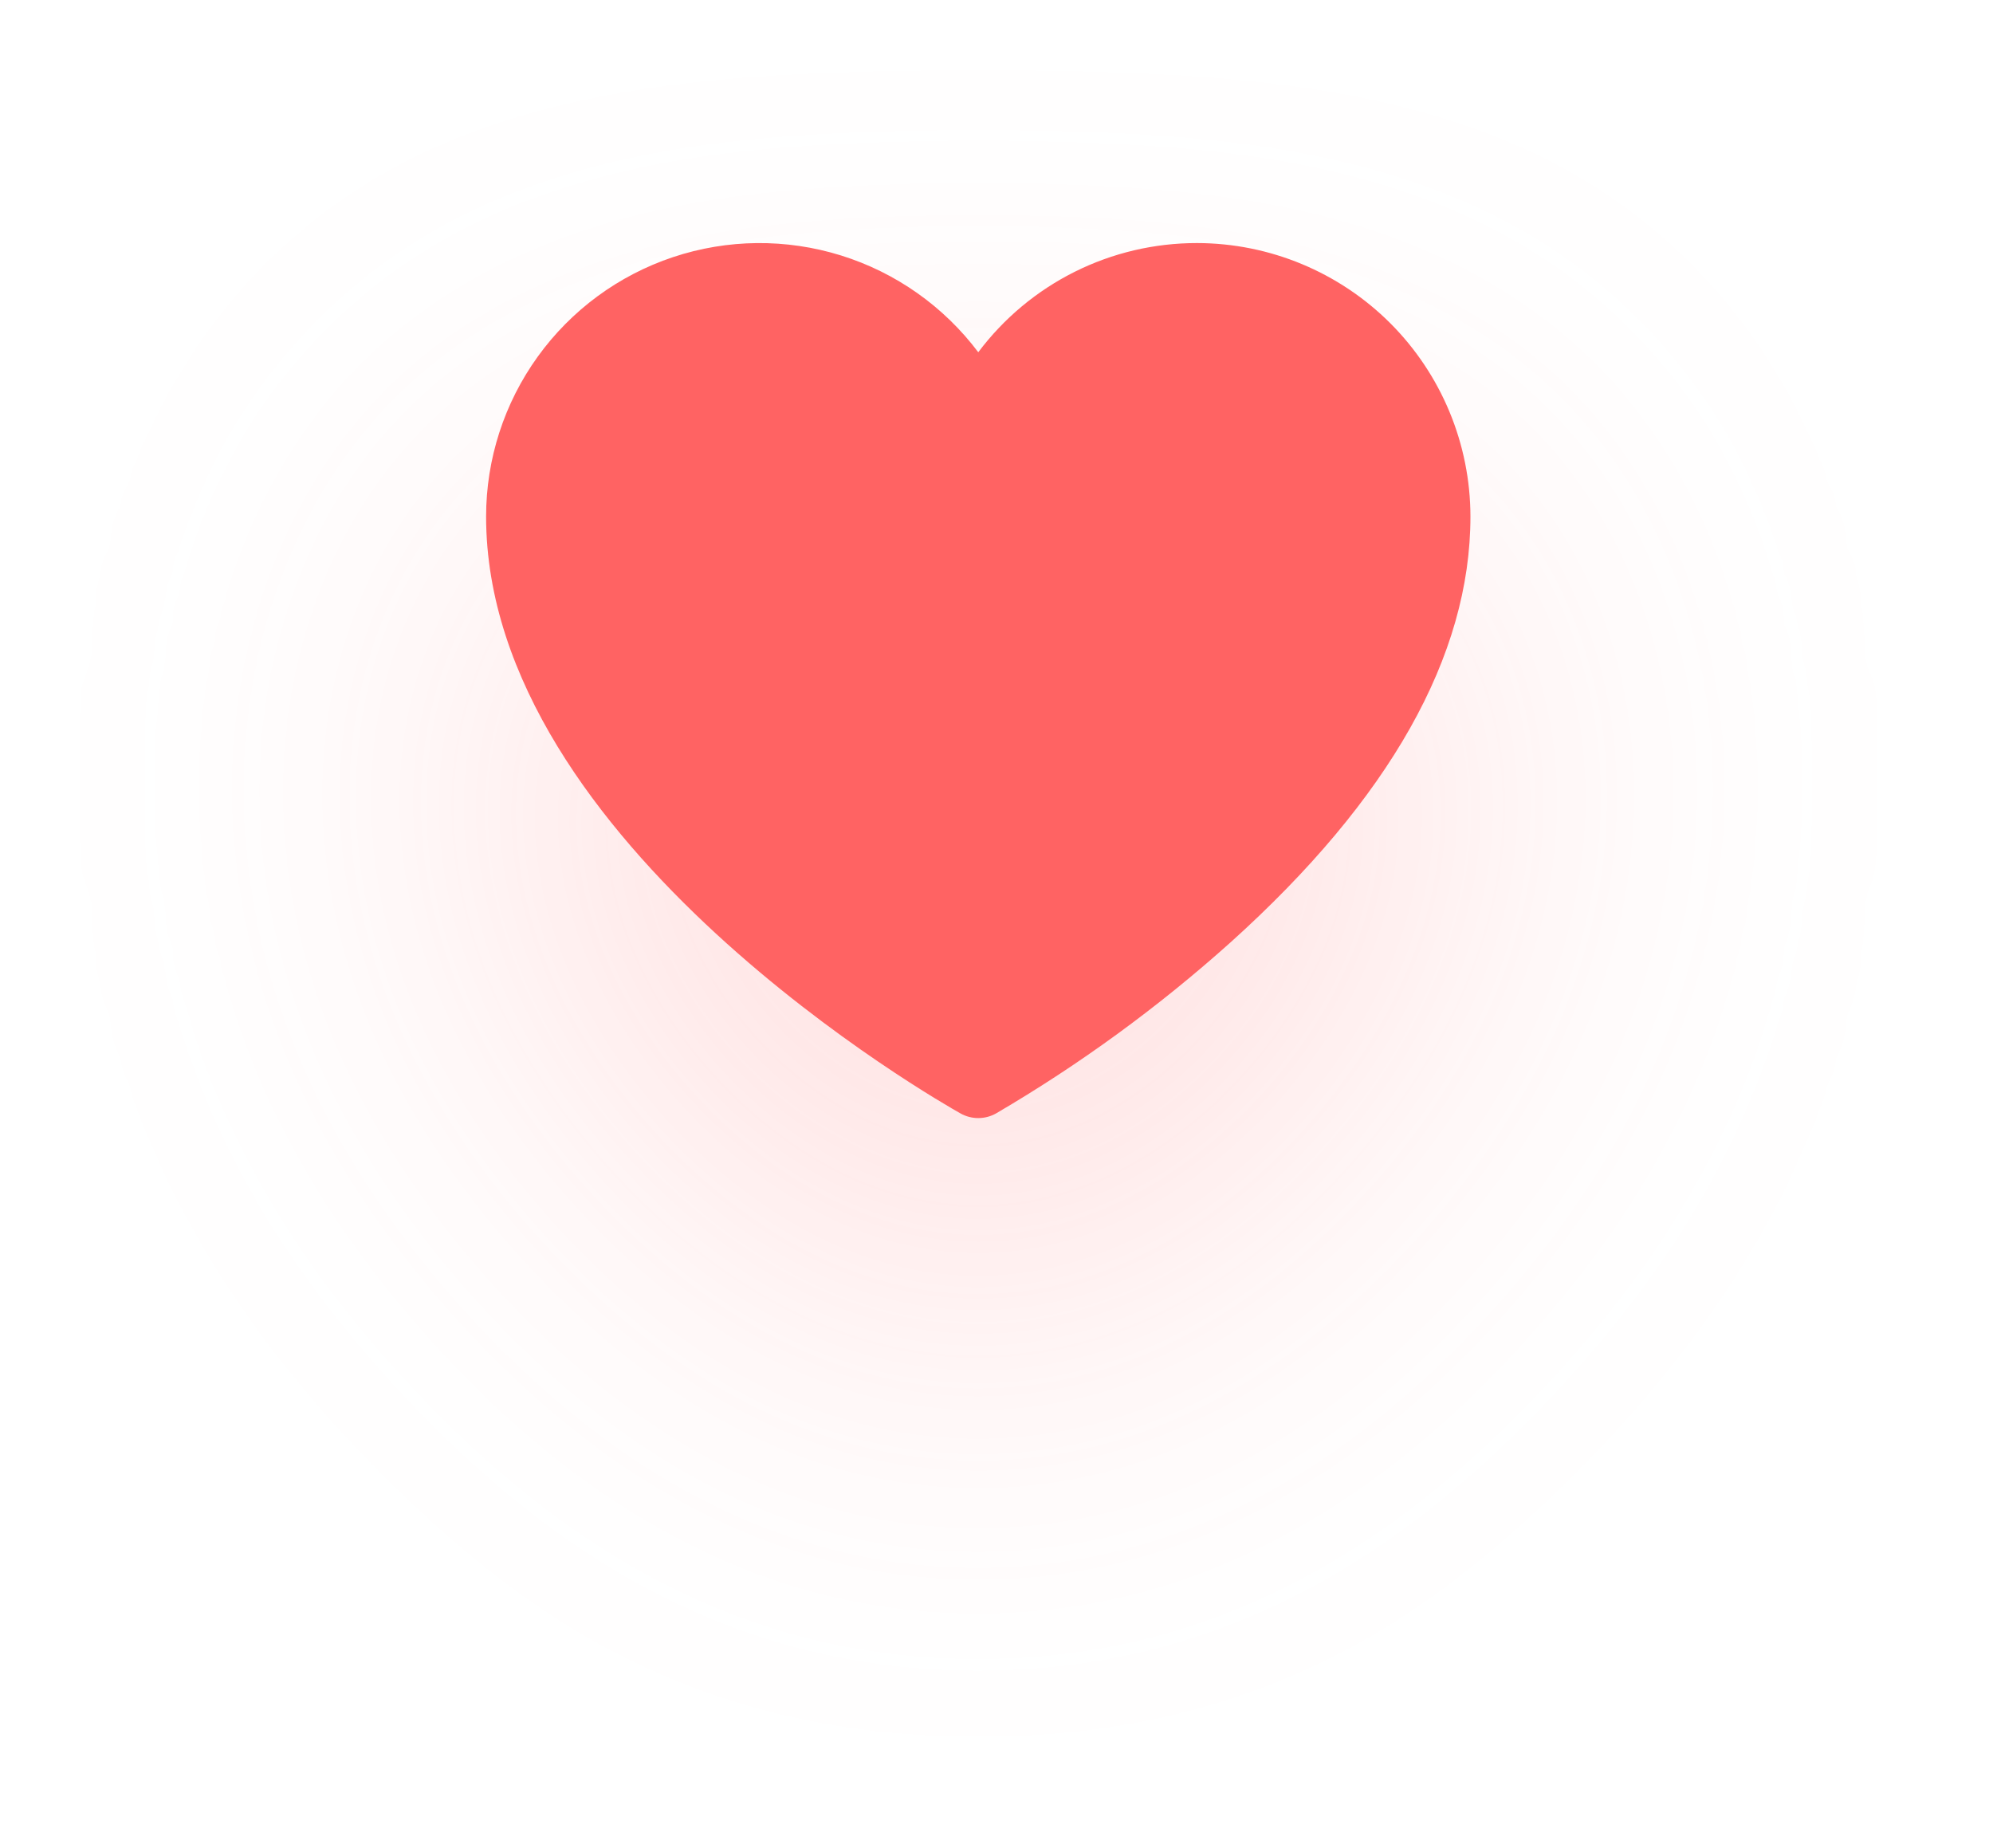
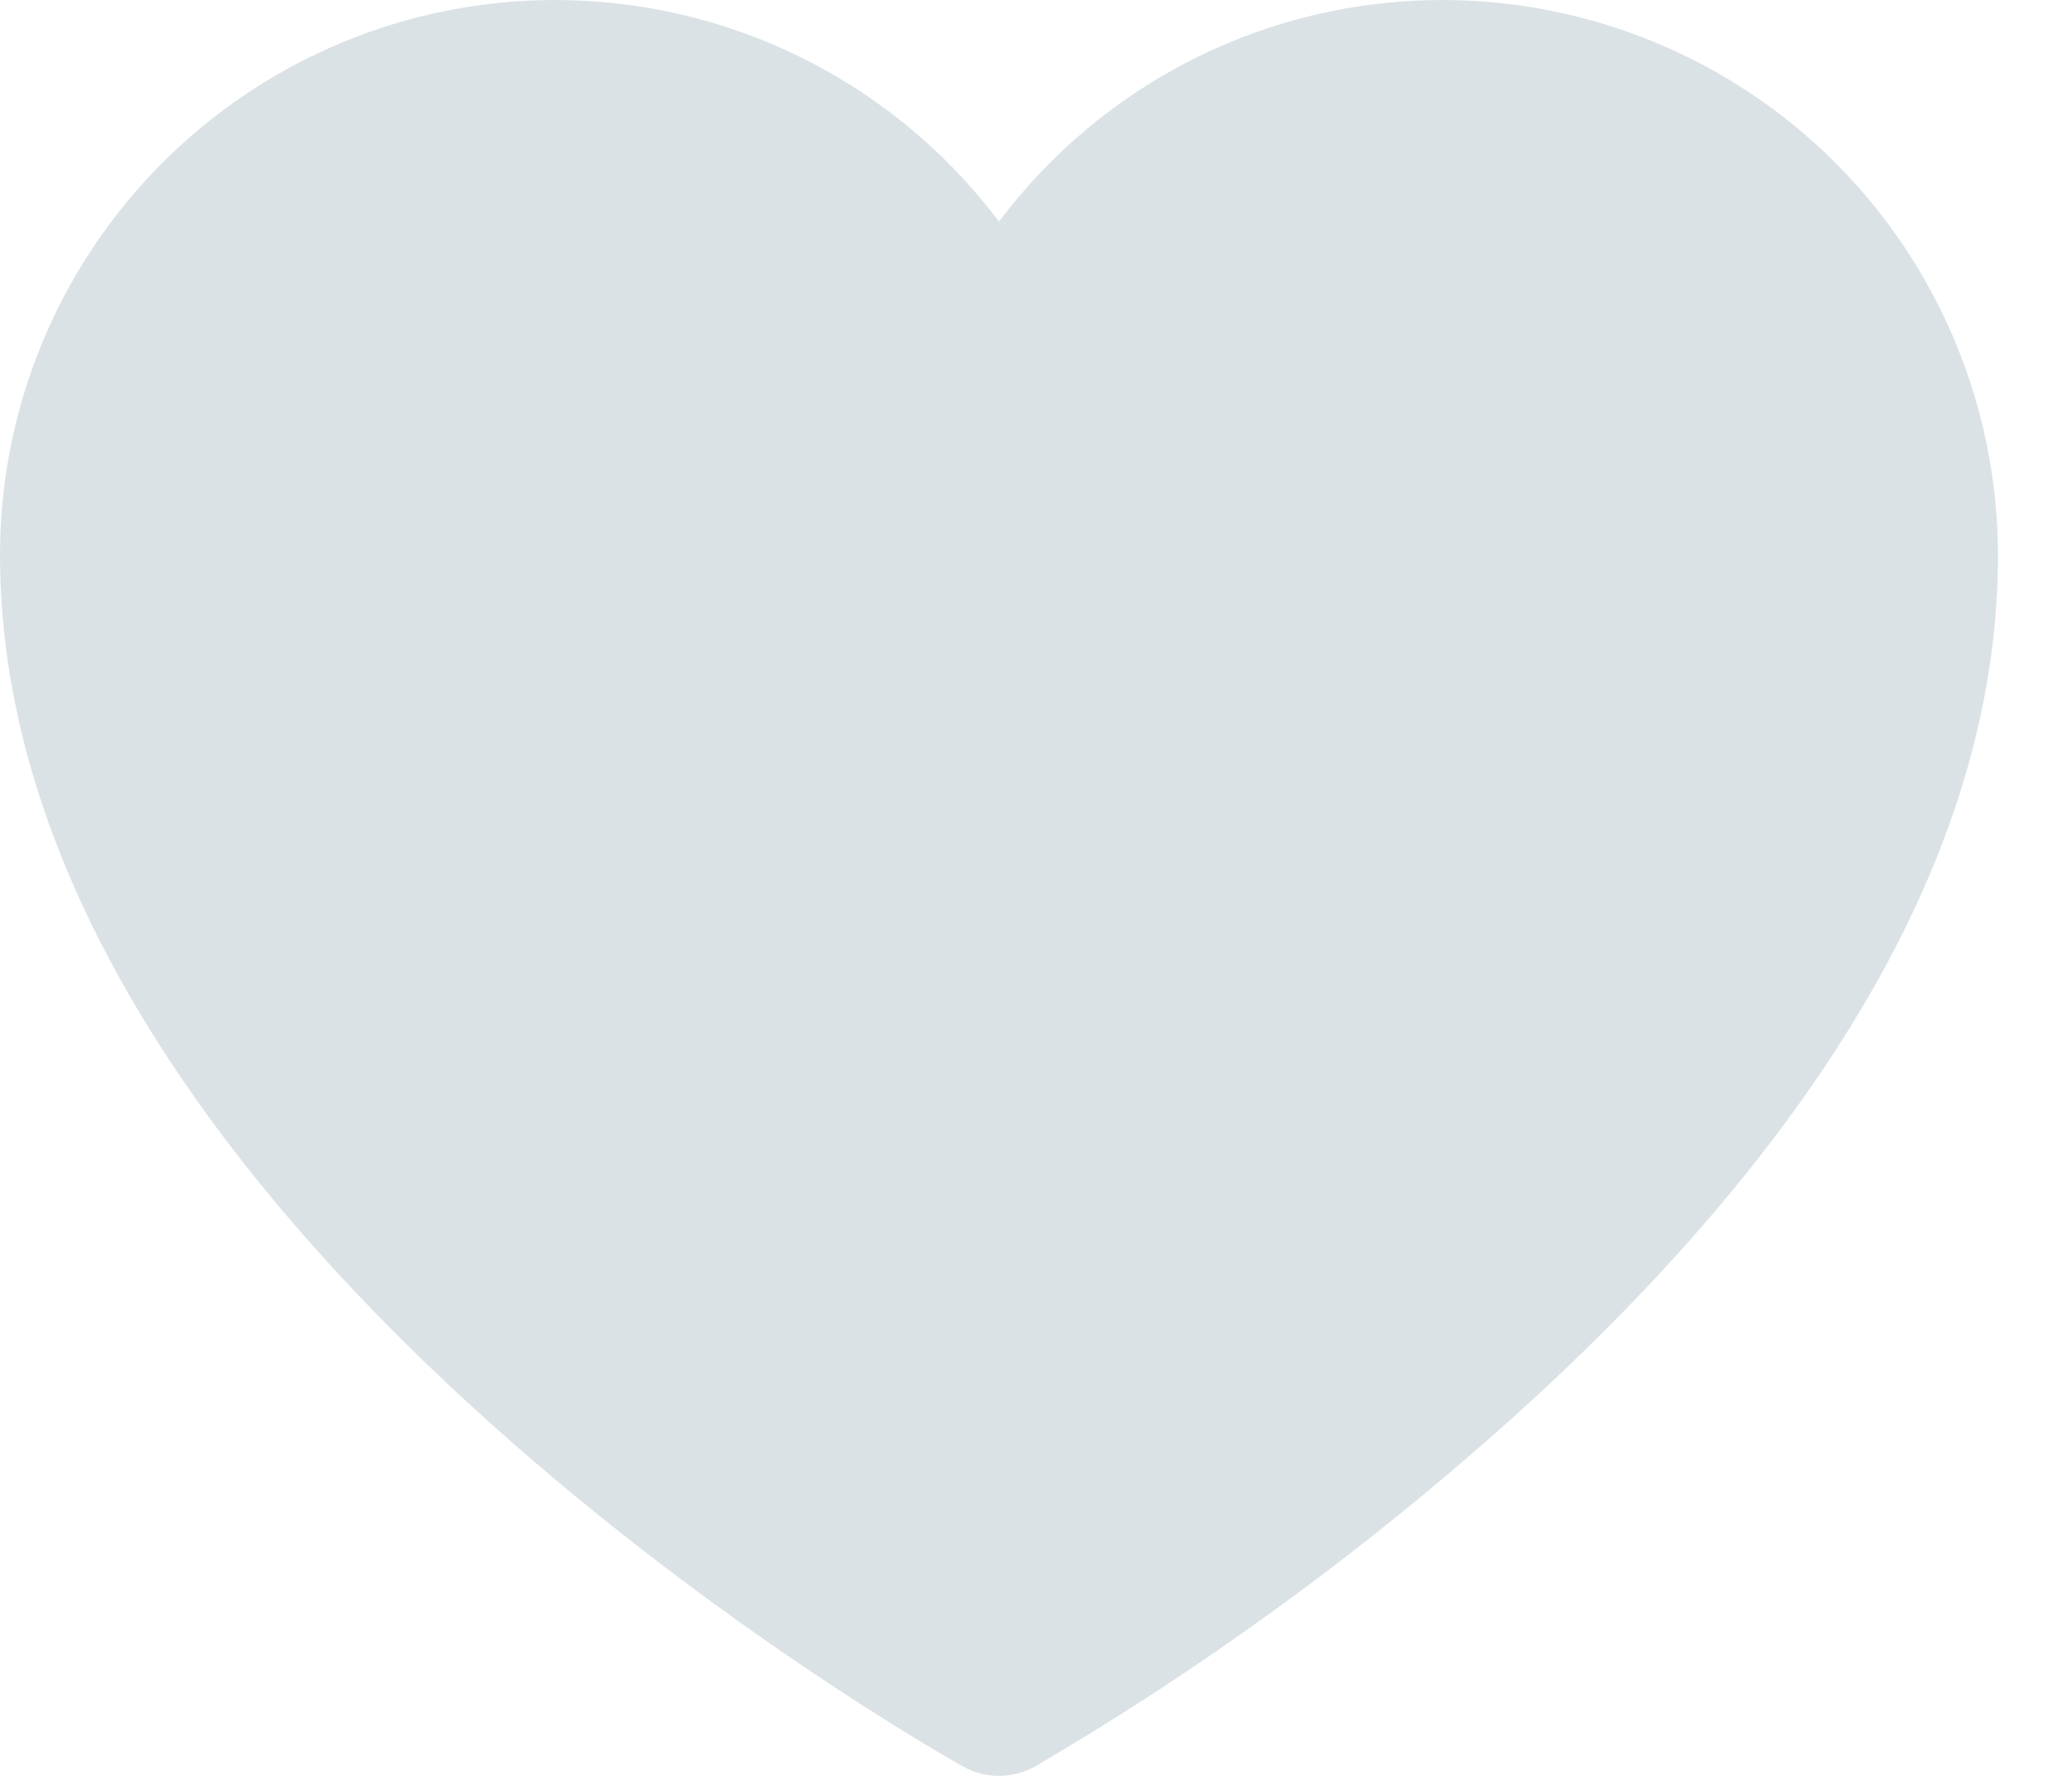
- <svg xmlns="http://www.w3.org/2000/svg" width="41" height="38" viewBox="0 0 41 38" fill="none">
-   <g filter="url(#filter0_d_101_793)">
-     <path d="M24.625 5C23.752 4.999 22.89 5.201 22.109 5.591C21.328 5.981 20.649 6.548 20.125 7.246C19.416 6.303 18.428 5.606 17.301 5.255C16.174 4.904 14.965 4.916 13.846 5.289C12.726 5.663 11.752 6.379 11.062 7.337C10.372 8.294 10 9.445 10 10.625C10 17.362 19.36 22.681 19.759 22.904C19.87 22.967 19.997 23 20.125 23C20.253 23 20.38 22.967 20.491 22.904C22.213 21.896 23.829 20.717 25.314 19.386C28.589 16.438 30.25 13.491 30.25 10.625C30.248 9.134 29.655 7.704 28.601 6.649C27.546 5.595 26.116 5.002 24.625 5Z" fill="#FF6363" />
-   </g>
-   <defs>
-     <filter id="filter0_d_101_793" x="0" y="0" width="40.25" height="38" filterUnits="userSpaceOnUse" color-interpolation-filters="sRGB">
-       <feFlood flood-opacity="0" result="BackgroundImageFix" />
-       <feColorMatrix in="SourceAlpha" type="matrix" values="0 0 0 0 0 0 0 0 0 0 0 0 0 0 0 0 0 0 127 0" result="hardAlpha" />
-       <feOffset dy="5" />
-       <feGaussianBlur stdDeviation="5" />
-       <feColorMatrix type="matrix" values="0 0 0 0 1 0 0 0 0 0.388 0 0 0 0 0.388 0 0 0 0.2 0" />
-       <feBlend mode="normal" in2="BackgroundImageFix" result="effect1_dropShadow_101_793" />
-       <feBlend mode="normal" in="SourceGraphic" in2="effect1_dropShadow_101_793" result="shape" />
-     </filter>
-   </defs>
+ <svg xmlns="http://www.w3.org/2000/svg" width="21" height="18" viewBox="0 0 21 18" fill="none">
+   <path d="M14.625 8.2786e-06C13.752 -0.001 12.89 0.201 12.109 0.591C11.328 0.981 10.649 1.548 10.125 2.246C9.416 1.303 8.428 0.606 7.301 0.255C6.174 -0.096 4.965 -0.084 3.846 0.289C2.726 0.663 1.752 1.379 1.062 2.337C0.372 3.294 0 4.445 0 5.625C0 12.362 9.36 17.681 9.759 17.904C9.87 17.967 9.997 18 10.125 18C10.253 18 10.38 17.967 10.492 17.904C12.213 16.896 13.829 15.717 15.314 14.386C18.589 11.438 20.25 8.49 20.25 5.625C20.248 4.134 19.655 2.704 18.601 1.649C17.546 0.595 16.116 0.002 14.625 8.2786e-06Z" fill="#DBE2E5" />
</svg>
